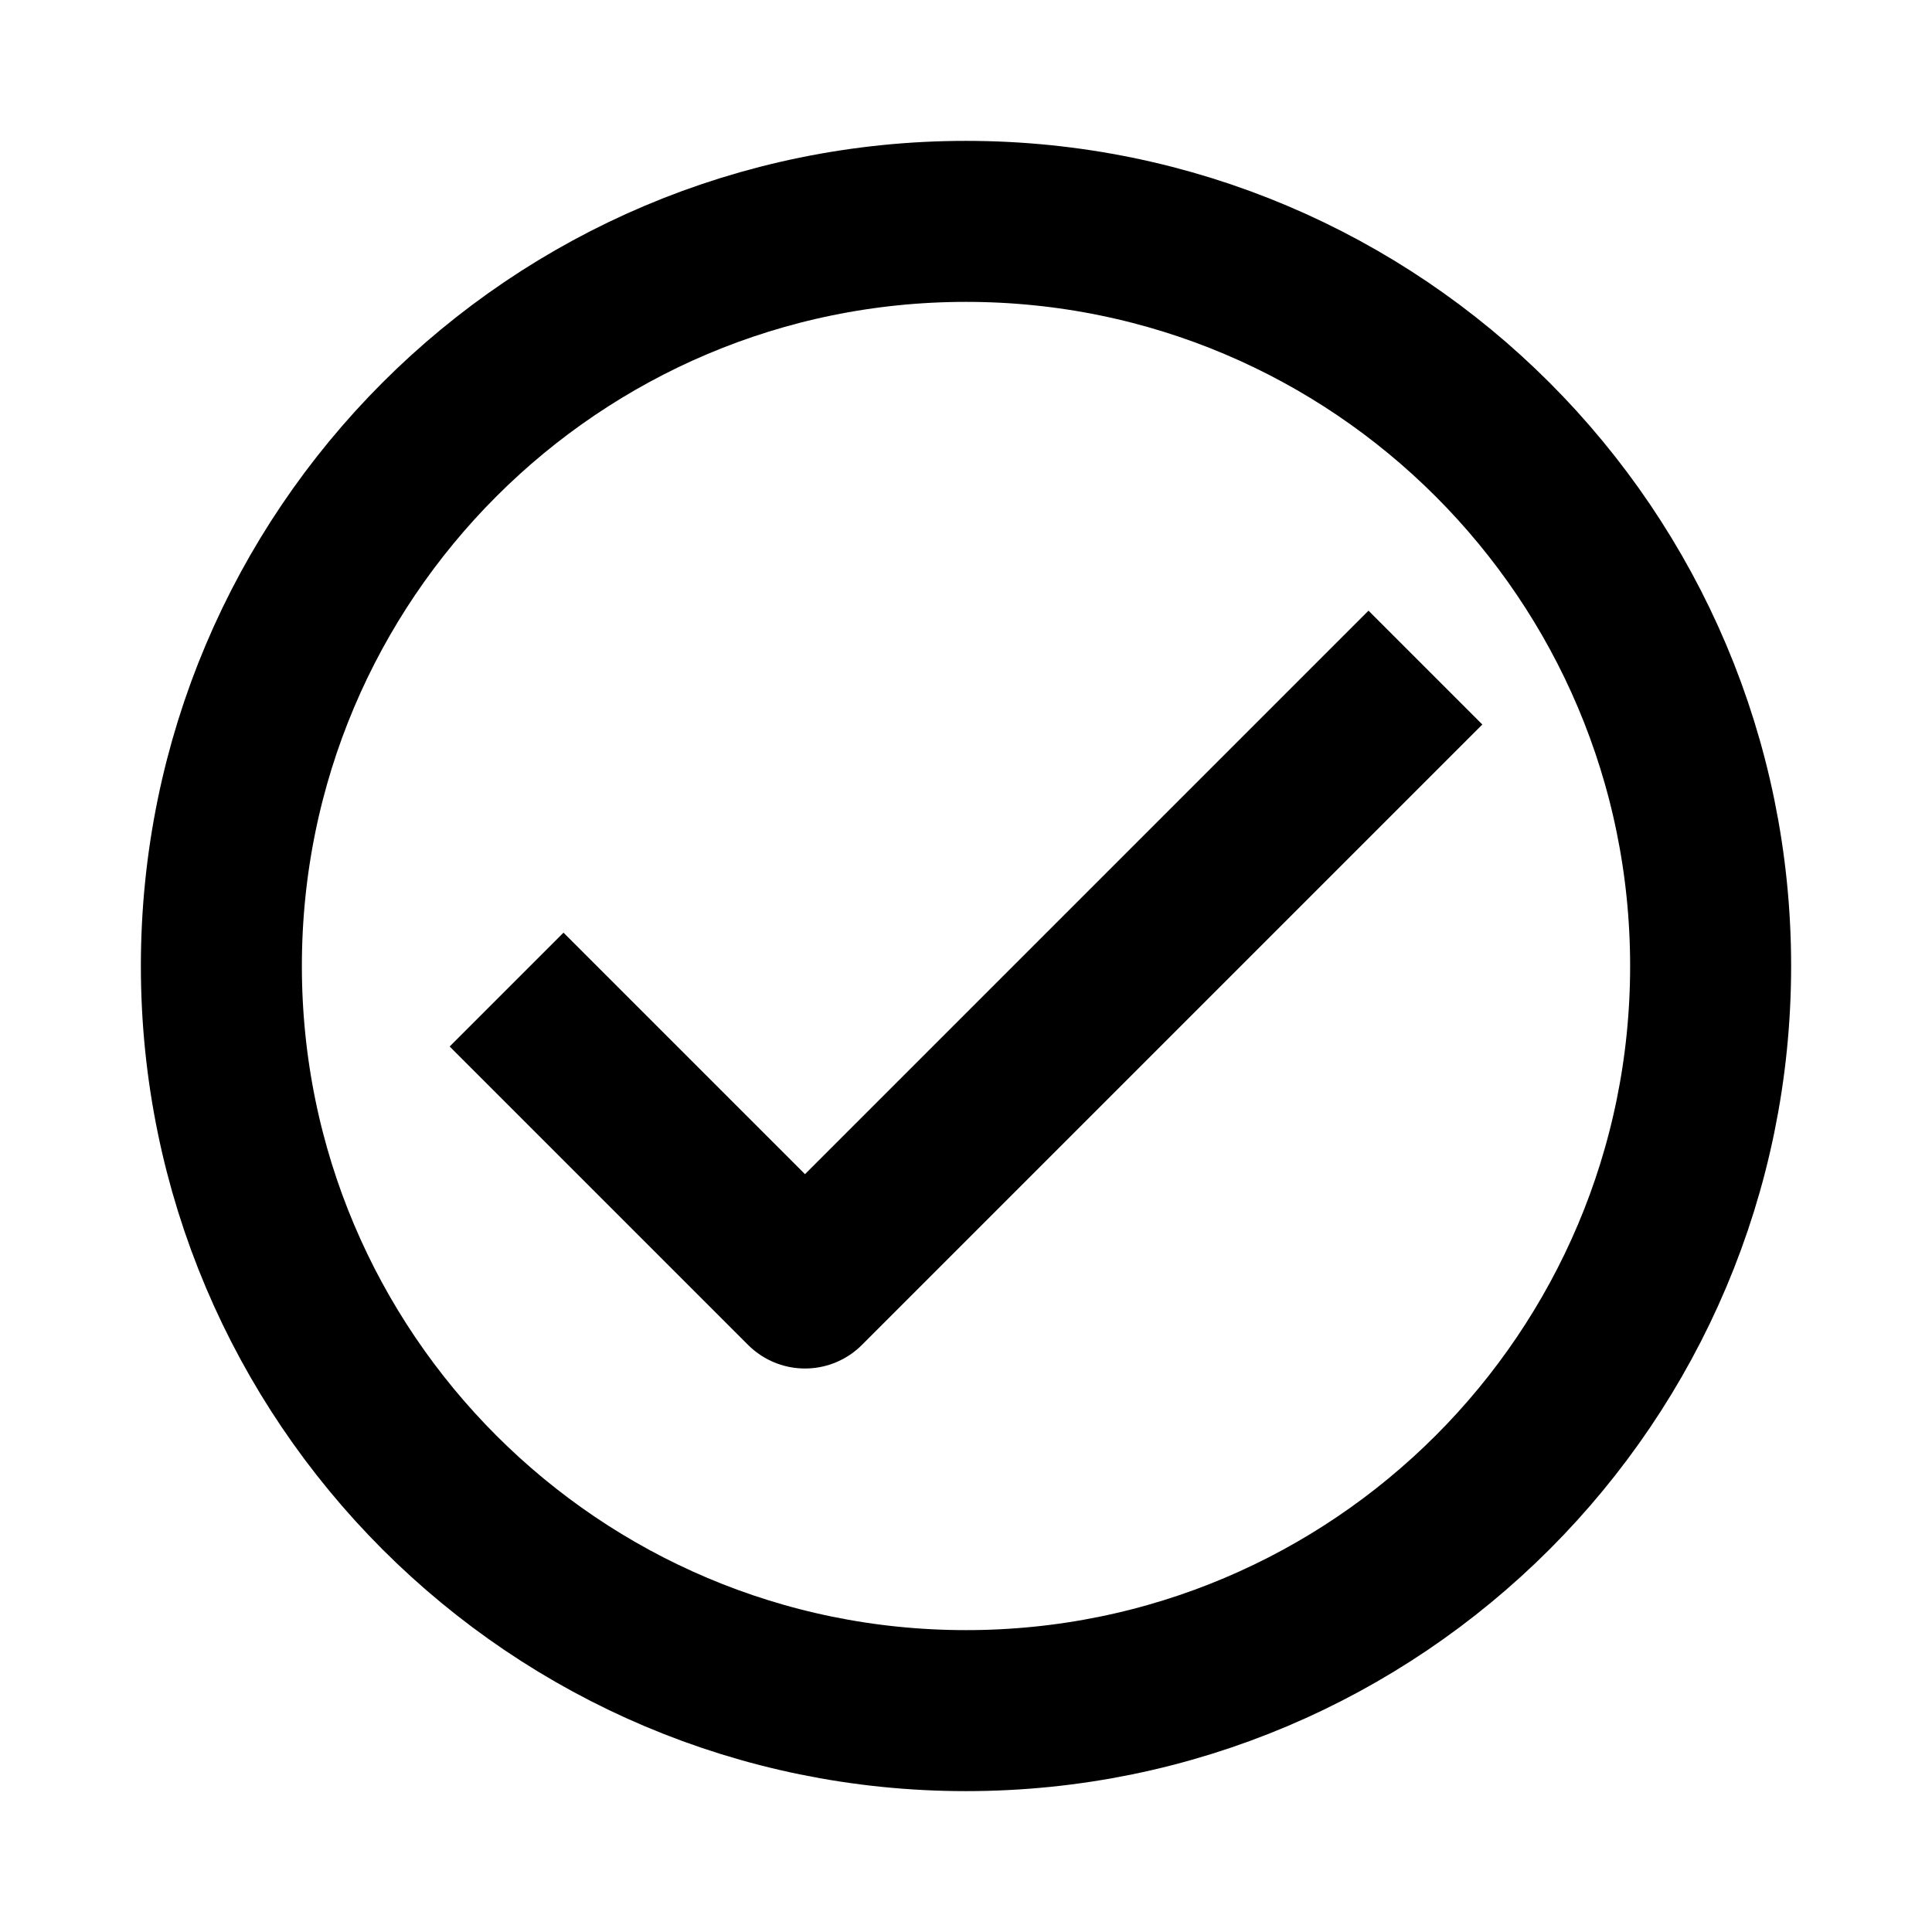
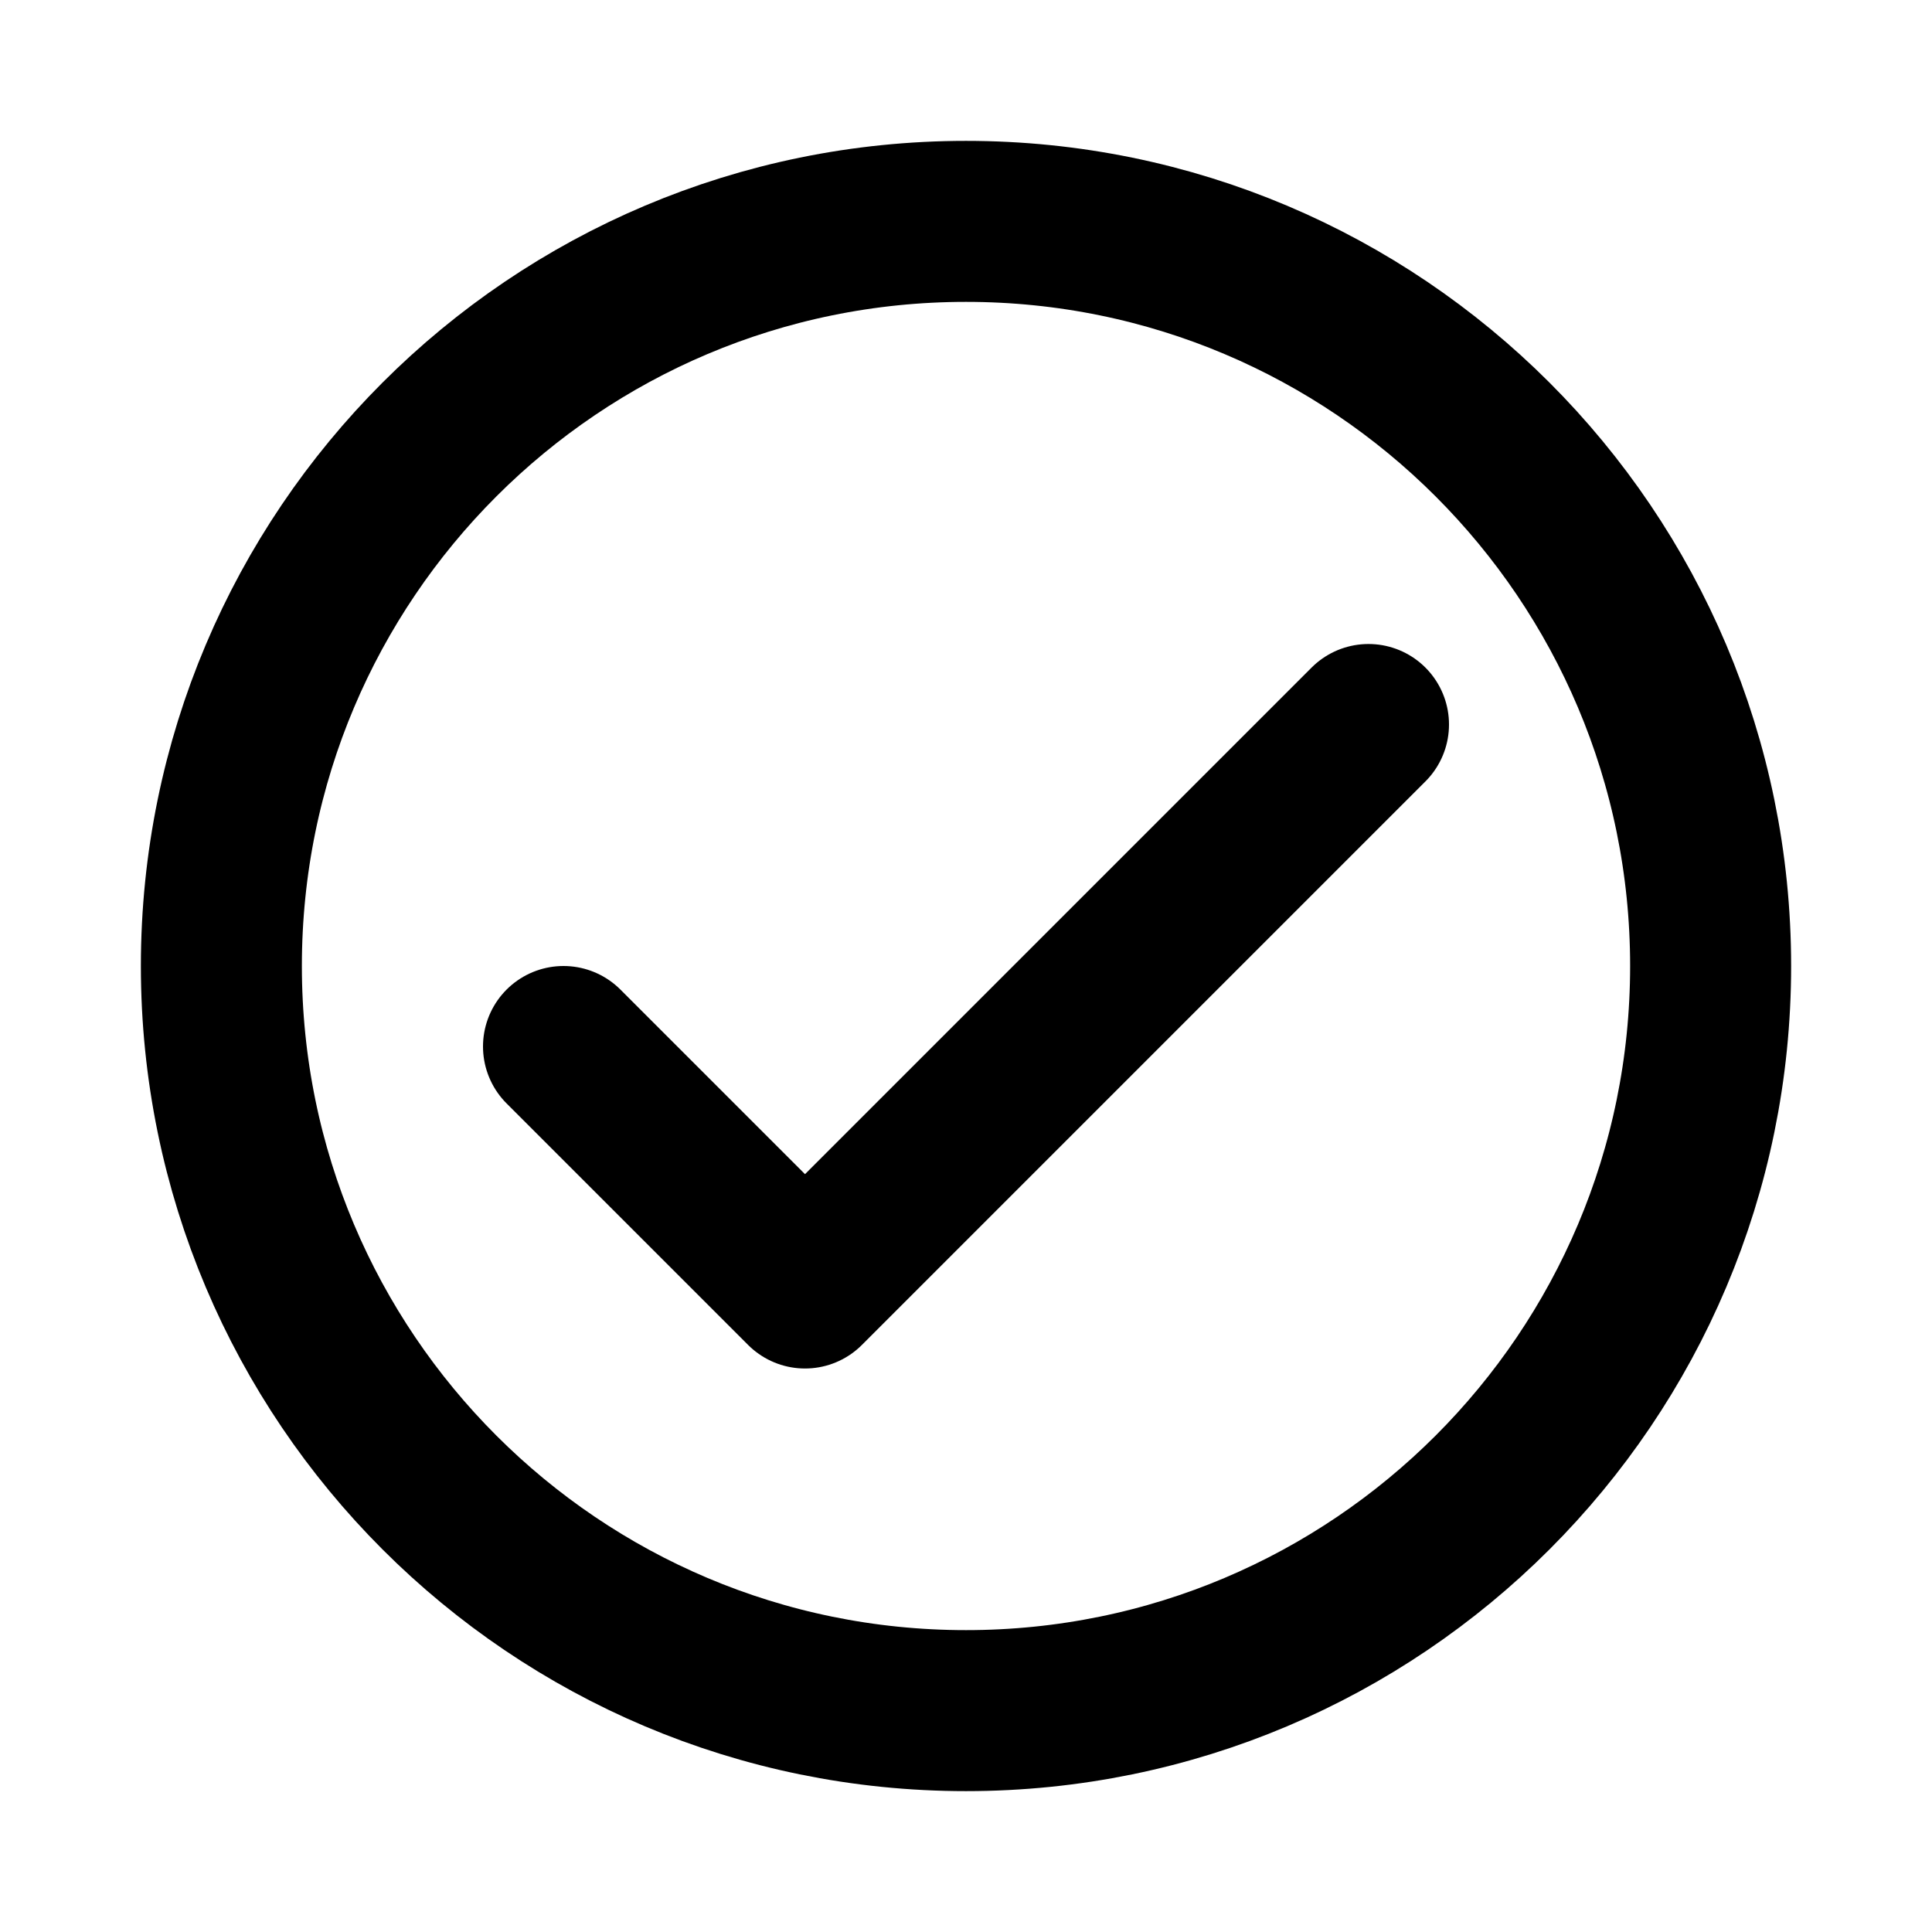
<svg xmlns="http://www.w3.org/2000/svg" width="24" height="24" fill="none" viewBox="0 0 24 24">
-   <path stroke="currentColor" stroke-linecap="square" stroke-linejoin="round" stroke-width="2" d="m17 9-7 7-3-3m14.25-1a9.25 9.25 0 1 1-18.5 0 9.25 9.25 0 0 1 18.5 0Z" />
+   <path stroke="currentColor" stroke-linecap="round" stroke-linejoin="round" stroke-width="2" d="m17 9-7 7-3-3m14.25-1a9.25 9.25 0 1 1-18.5 0 9.25 9.25 0 0 1 18.5 0Z" />
</svg>
